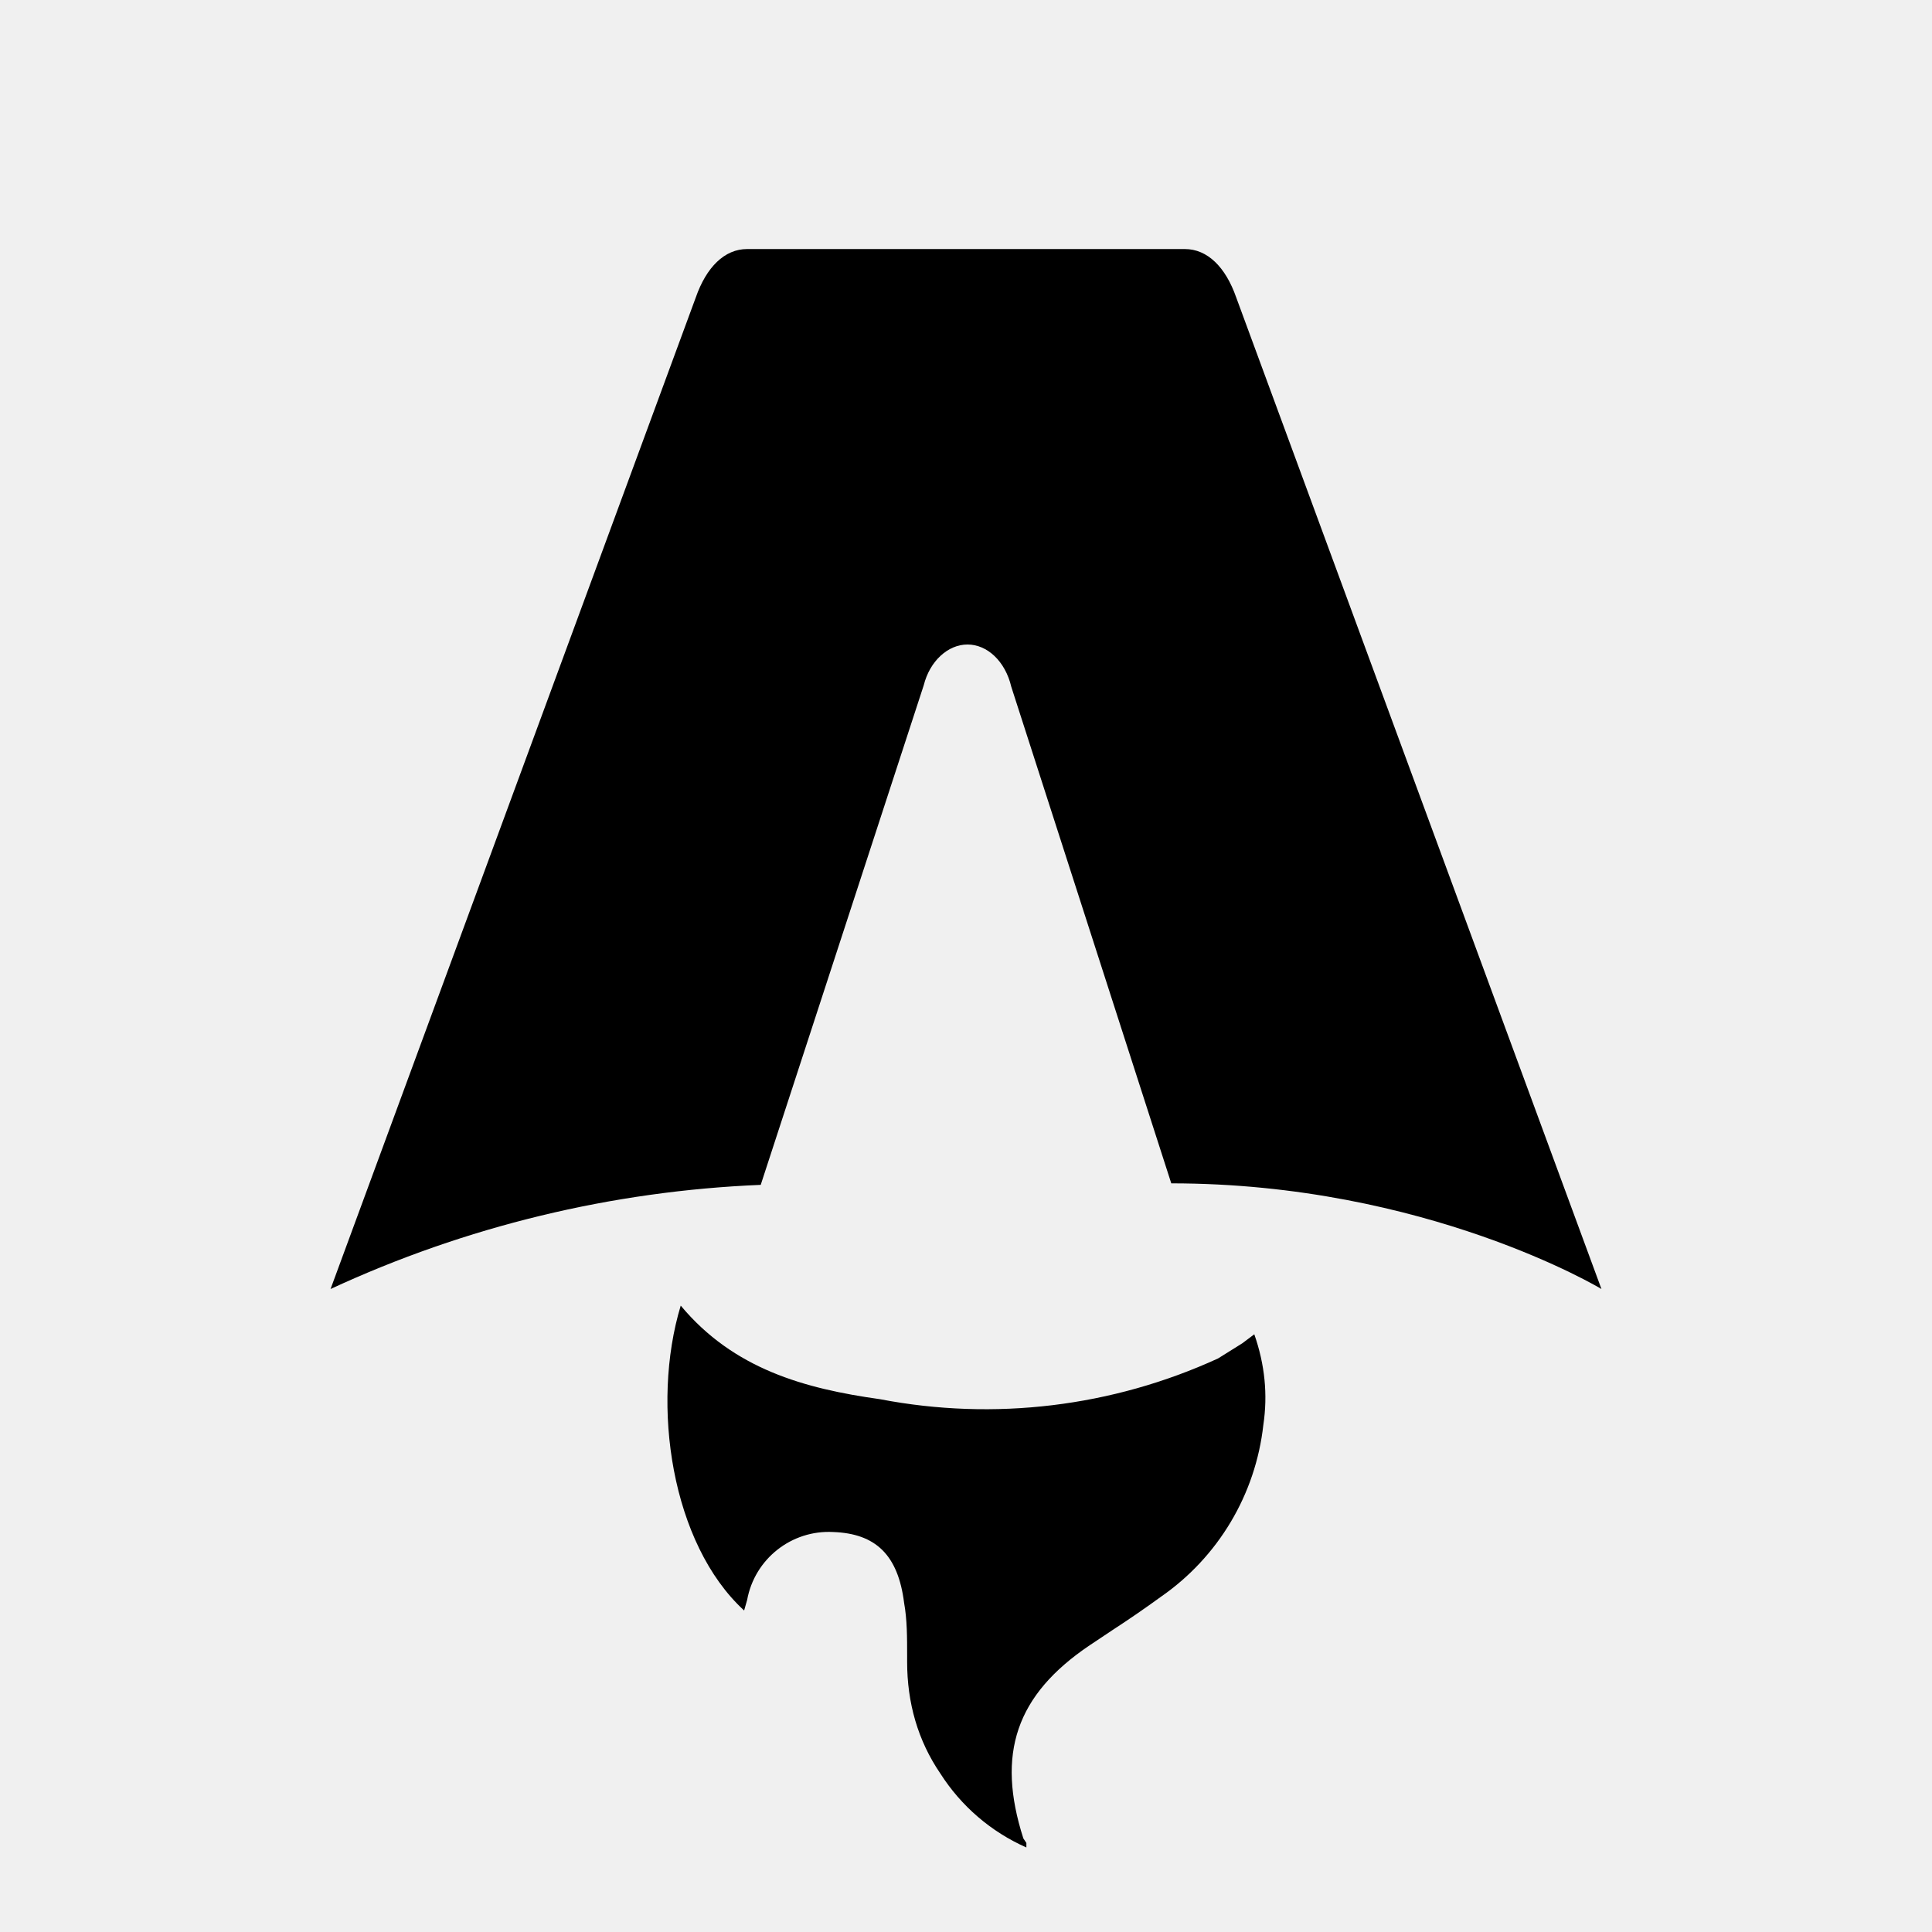
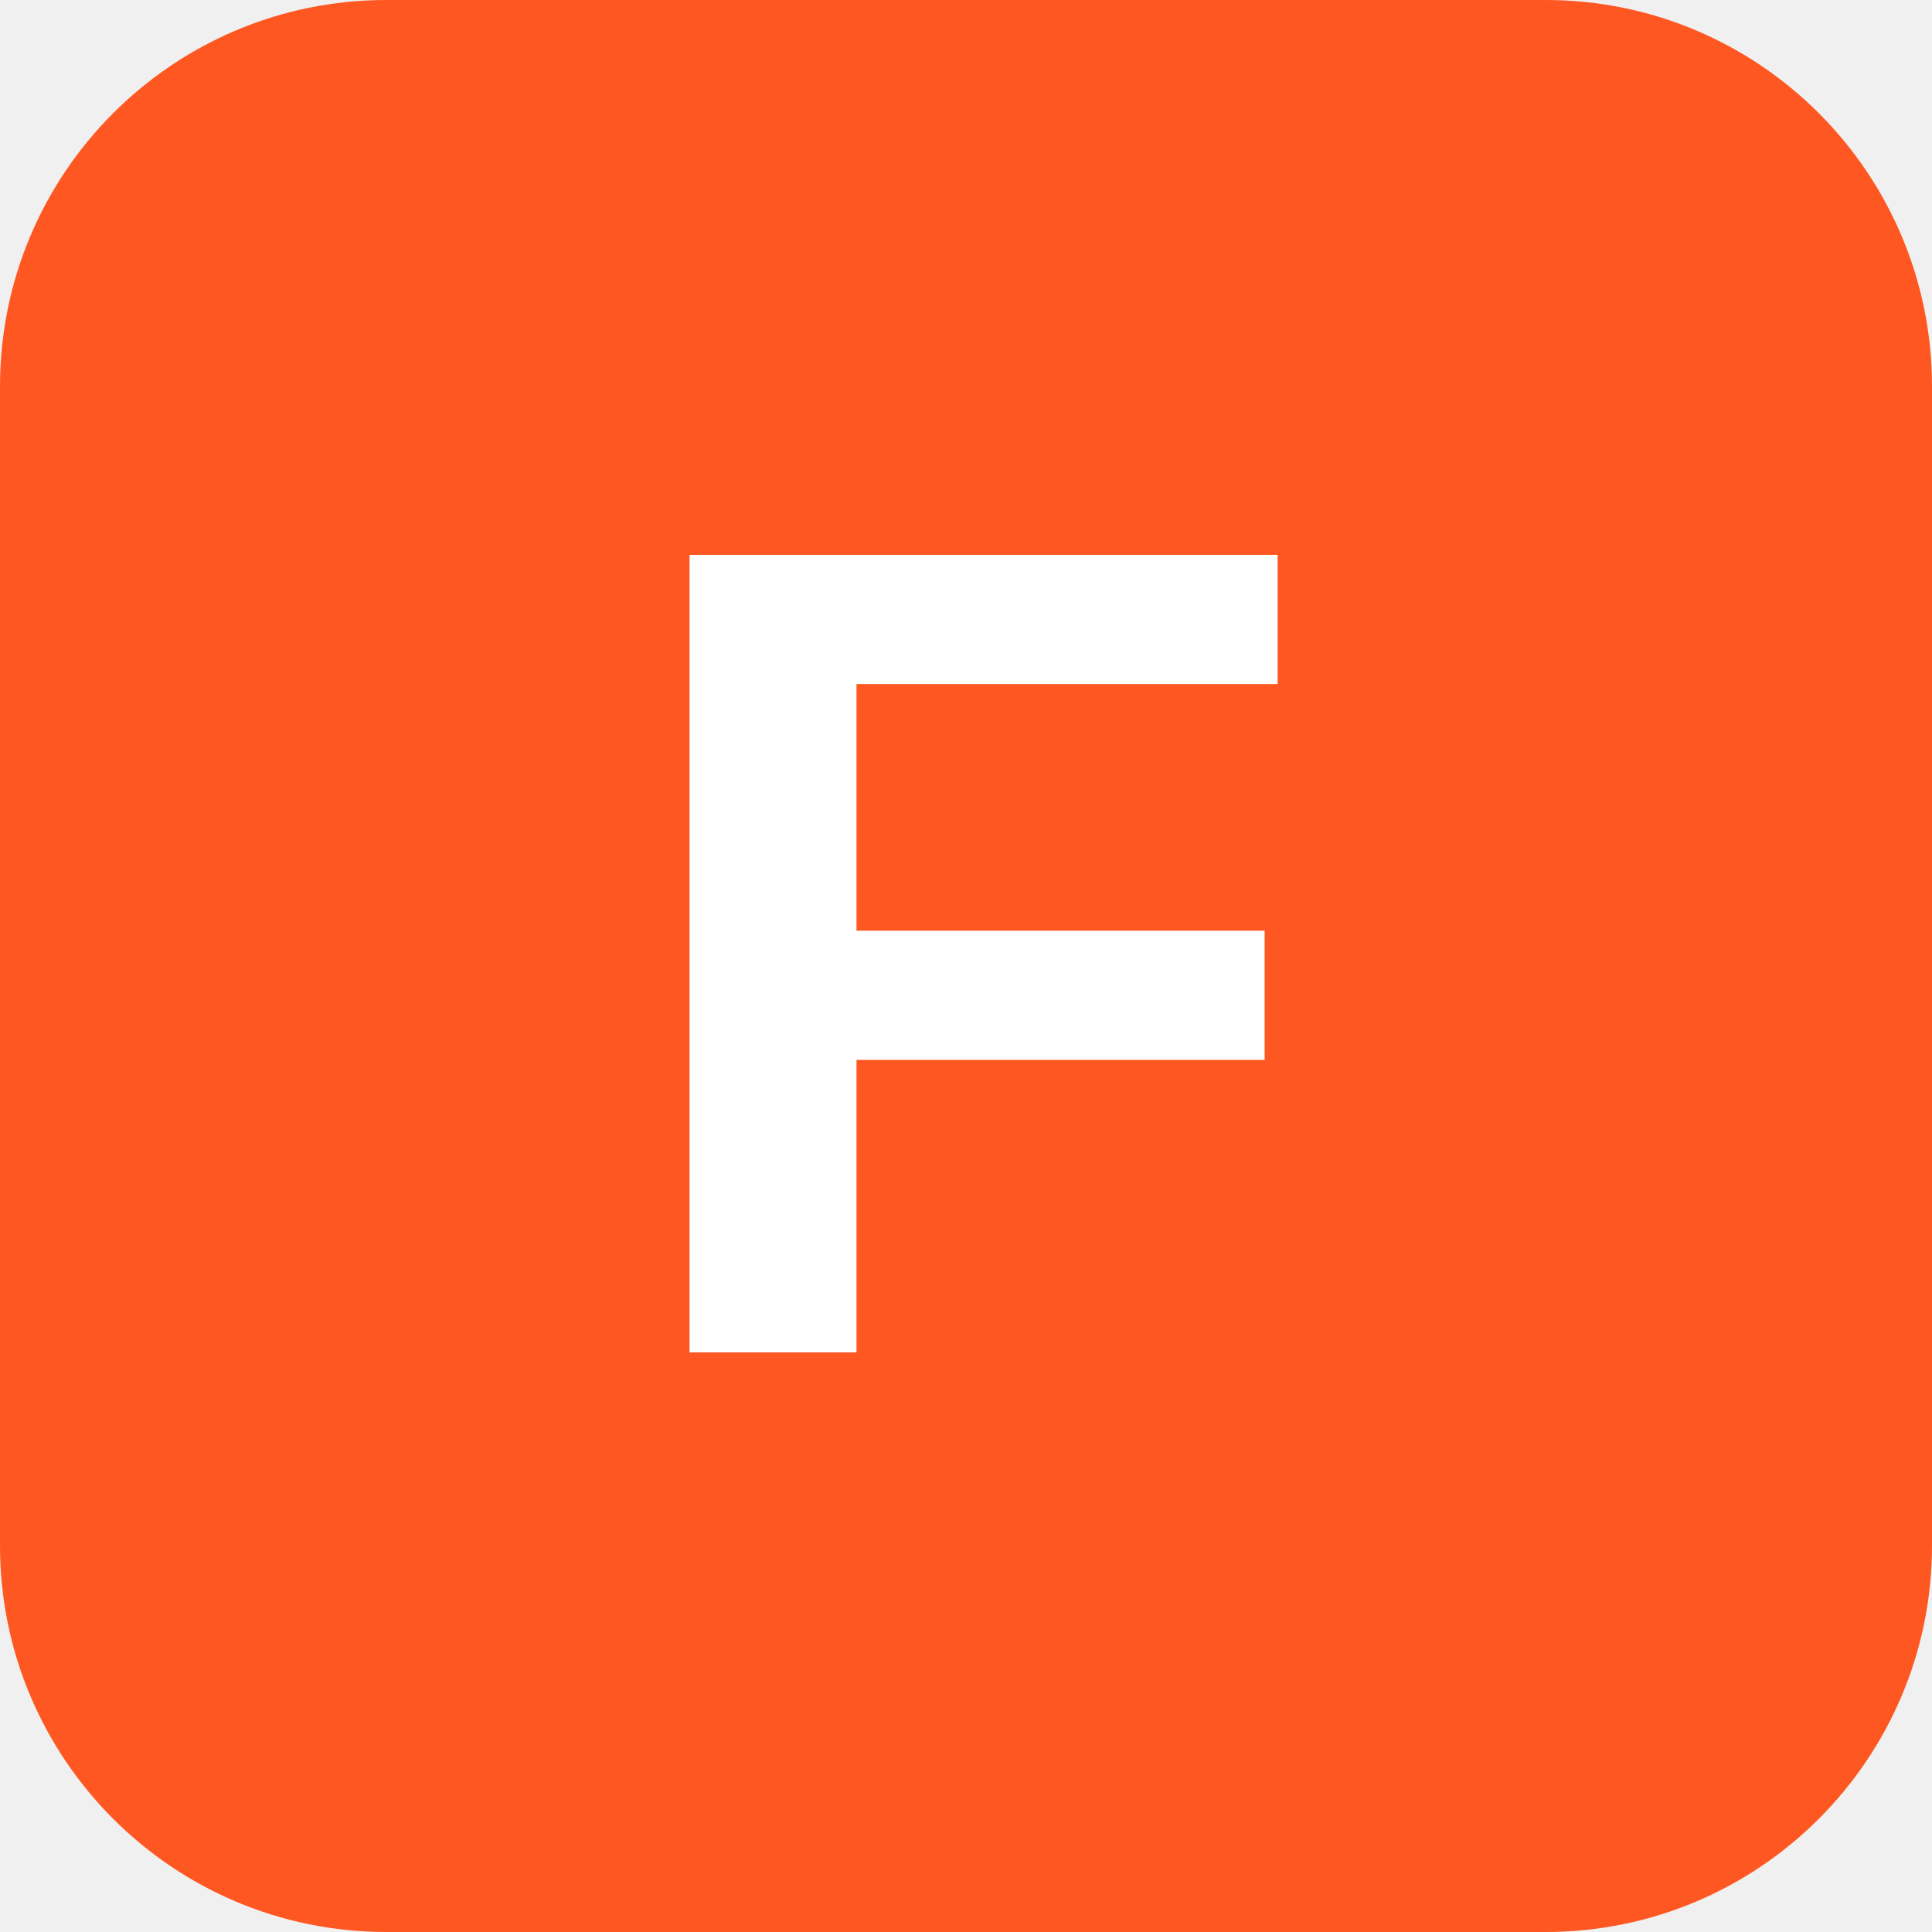
- <svg xmlns="http://www.w3.org/2000/svg" fill="none" viewBox="0 0 128 128">
-   <path d="M50.4 78.5a75.1 75.1 0 0 0-28.5 6.9l24.2-65.7c.7-2 1.9-3.2 3.4-3.2h29c1.5 0 2.7 1.2 3.4 3.2l24.2 65.7s-11.6-7-28.5-7L67 45.5c-.4-1.7-1.6-2.8-2.9-2.8-1.3 0-2.5 1.1-2.9 2.7L50.4 78.5Zm-1.1 28.2Zm-4.2-20.2c-2 6.6-.6 15.8 4.2 20.2a17.5 17.5 0 0 1 .2-.7 5.5 5.5 0 0 1 5.7-4.5c2.8.1 4.3 1.5 4.7 4.7.2 1.1.2 2.3.2 3.5v.4c0 2.7.7 5.2 2.2 7.4a13 13 0 0 0 5.7 4.9v-.3l-.2-.3c-1.8-5.6-.5-9.5 4.4-12.8l1.5-1a73 73 0 0 0 3.2-2.2 16 16 0 0 0 6.8-11.4c.3-2 .1-4-.6-6l-.8.6-1.6 1a37 37 0 0 1-22.4 2.7c-5-.7-9.7-2-13.2-6.2Z" />
-   <style>
-         path { fill: #000; }
-         @media (prefers-color-scheme: dark) {
-             path { fill: #FFF; }
-         }
-     </style>
+ <svg xmlns="http://www.w3.org/2000/svg" viewBox="0 0 100 100">
+   <rect width="100" height="100" rx="20" fill="#FF5722" />
+   <text x="50" y="70" font-family="Arial, sans-serif" font-size="60" font-weight="bold" fill="white" text-anchor="middle">F</text>
</svg>
